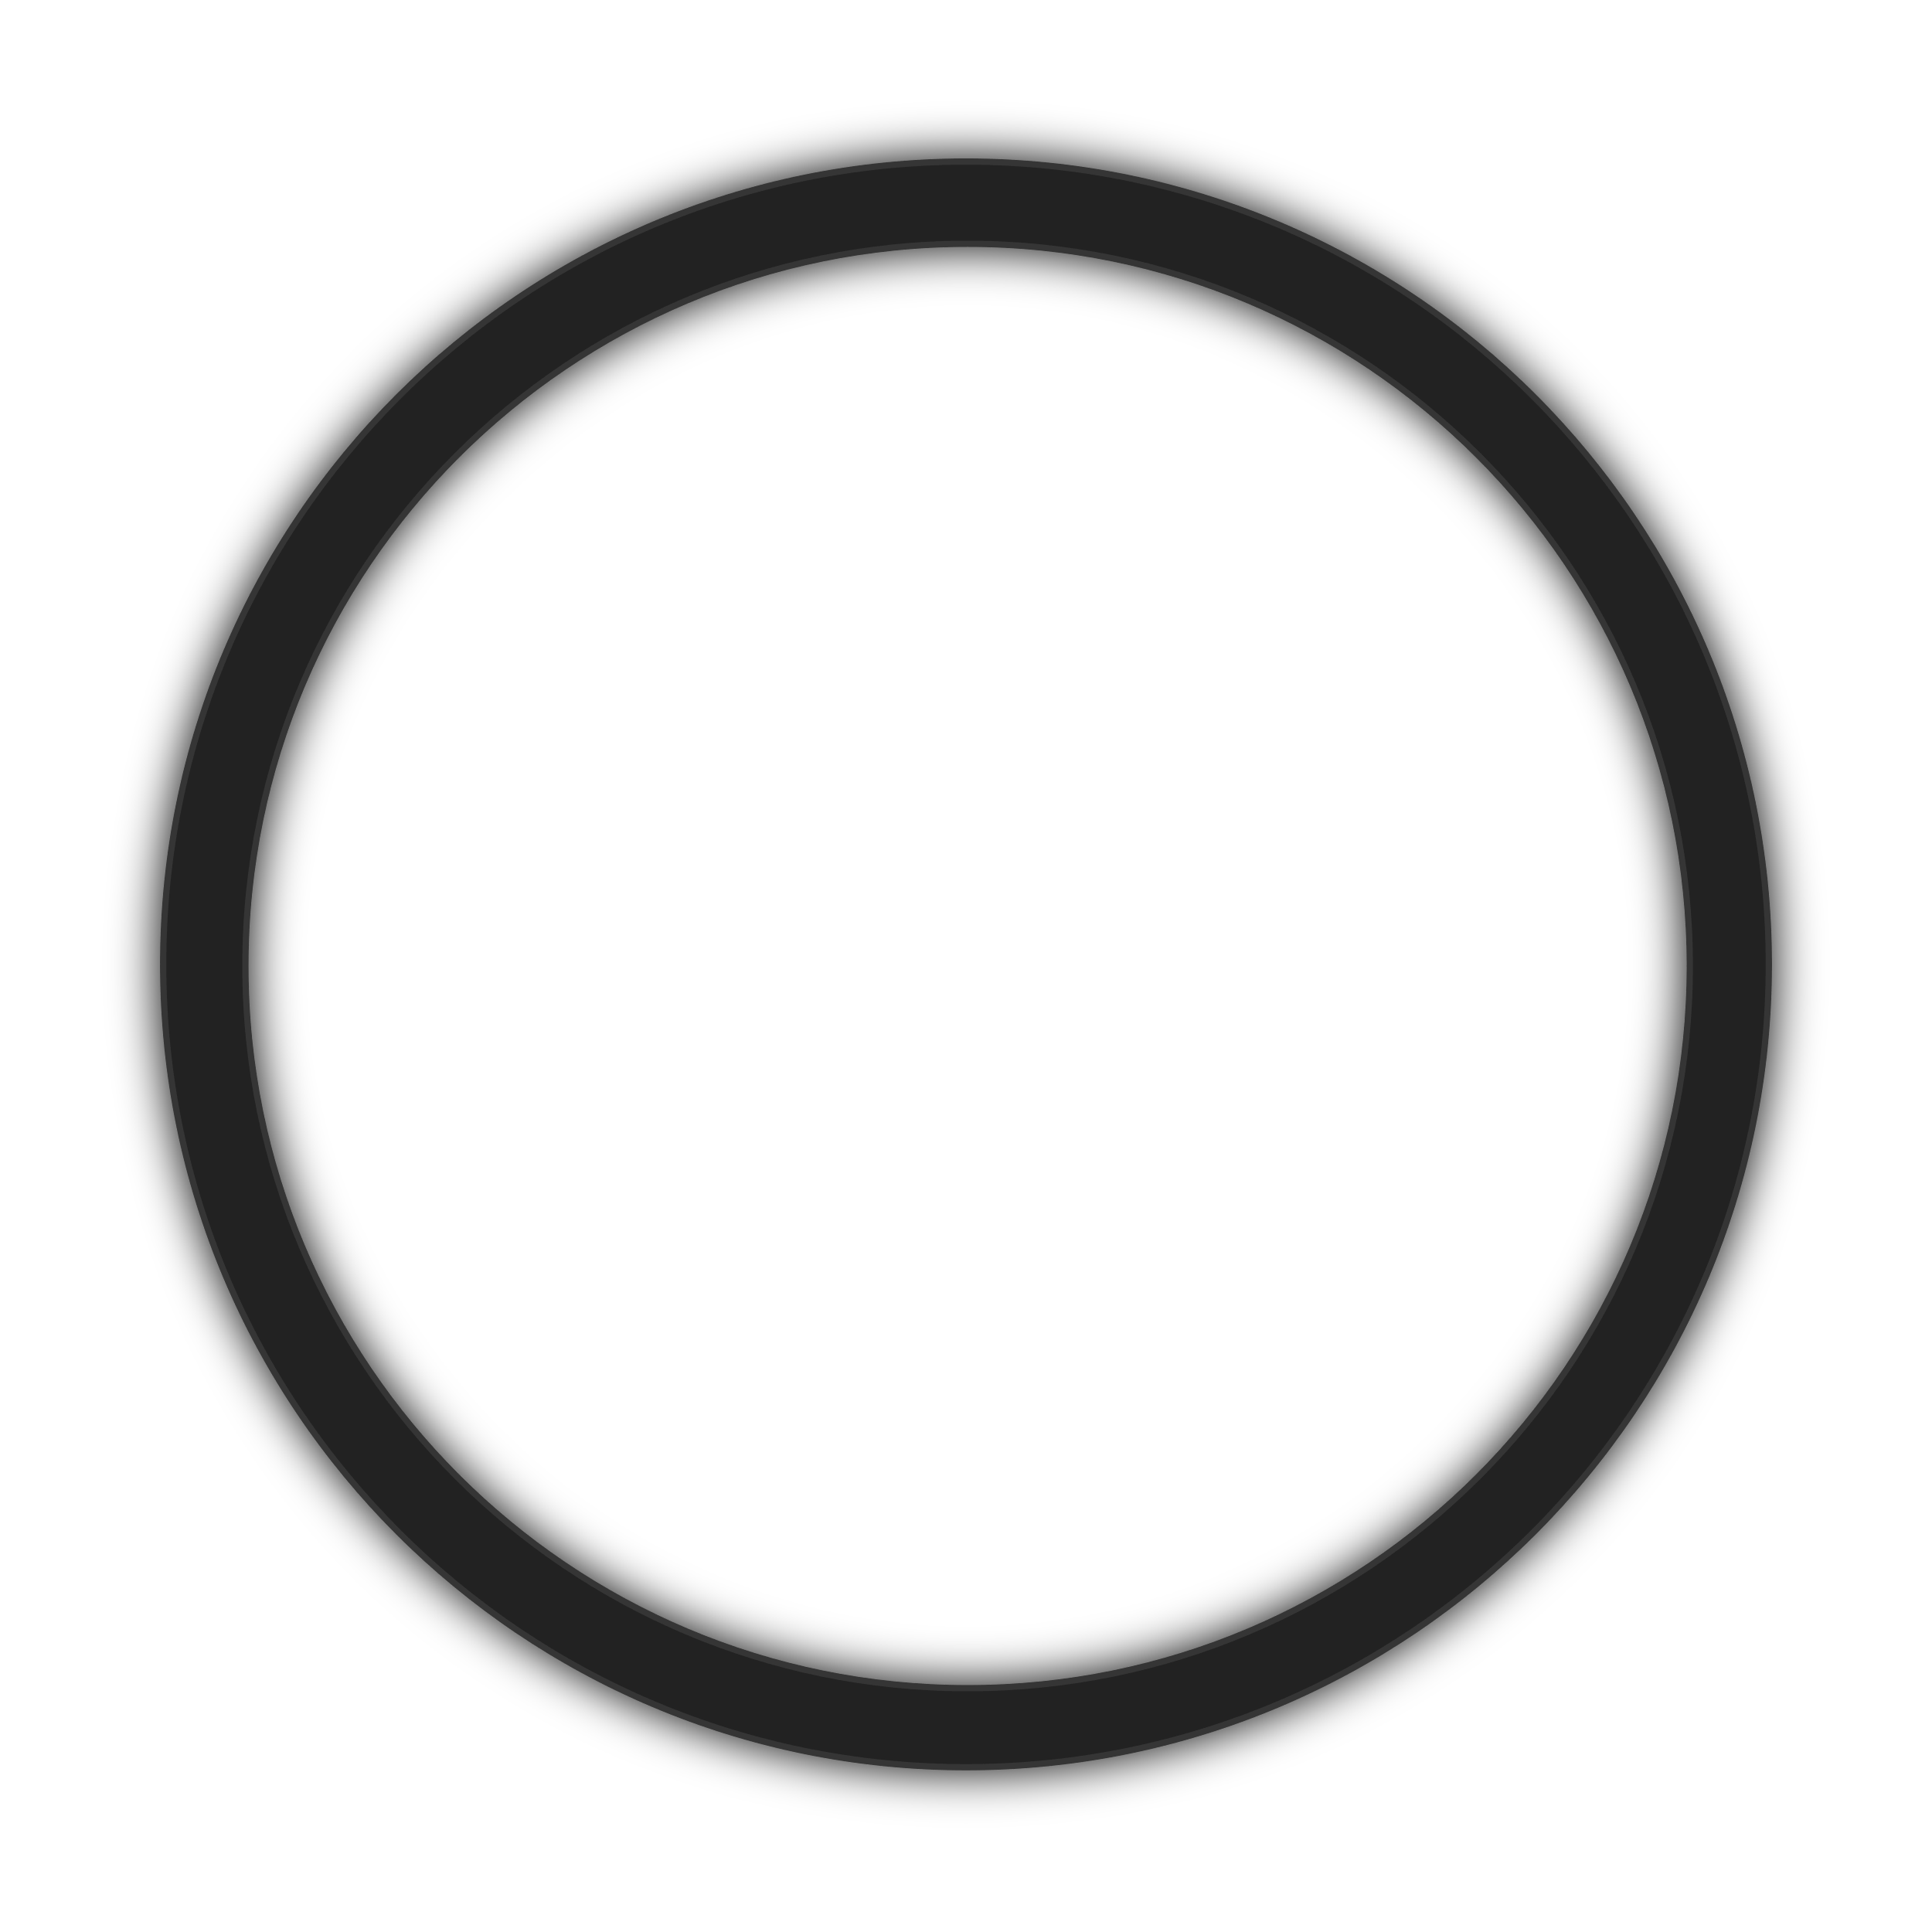
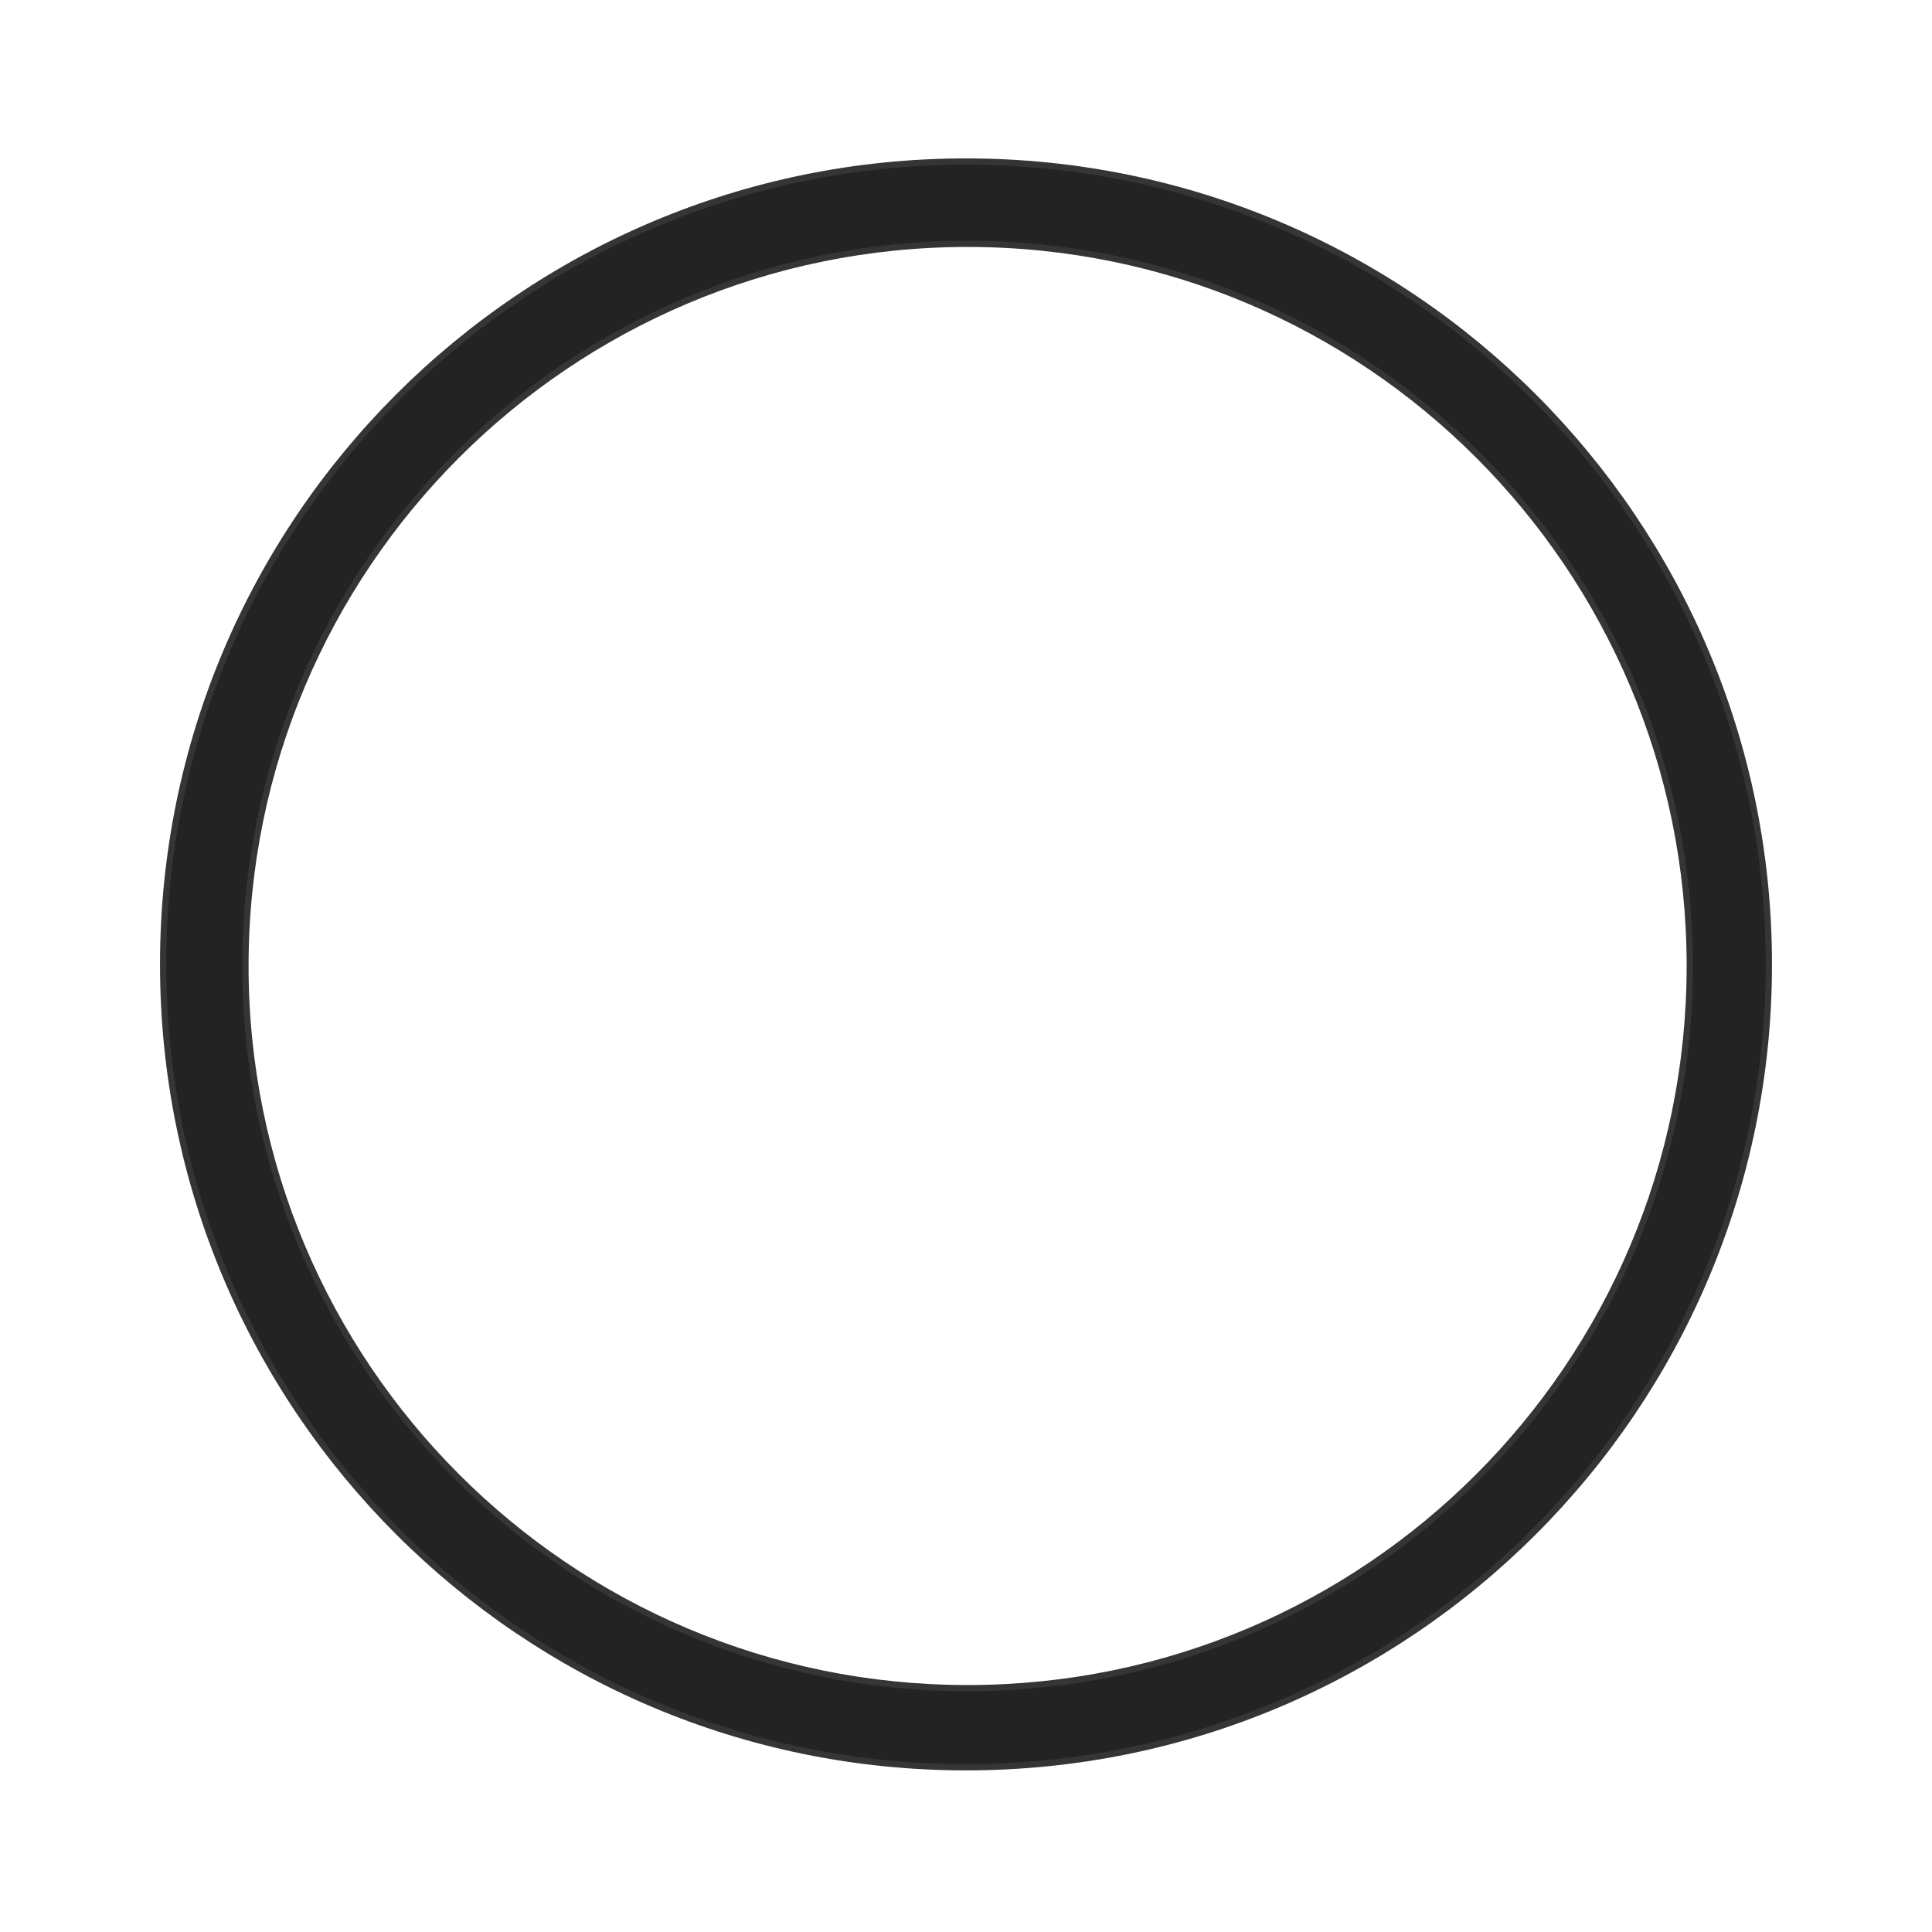
<svg xmlns="http://www.w3.org/2000/svg" version="1.1" id="Layer_2" x="0px" y="0px" width="400.667px" height="400.666px" viewBox="0 0 400.667 400.666" enable-background="new 0 0 400.667 400.666" xml:space="preserve">
  <filter filterUnits="objectBoundingBox" id="AI_Shadow_1">
    <feGaussianBlur stdDeviation="5" result="blur" in="SourceAlpha" />
    <feOffset dy="0" dx="0" result="offsetBlurredAlpha" in="blur" />
    <feMerge>
      <feMergeNode in="offsetBlurredAlpha" />
      <feMergeNode in="SourceGraphic" />
    </feMerge>
  </filter>
-   <g filter="url(#AI_Shadow_1)">
+   <g>
    <path fill="#232323" d="M200.333,33.5c-91.956,0-166.5,74.544-166.5,166.5s74.544,166.5,166.5,166.5   c91.957,0,166.5-74.544,166.5-166.5S292.29,33.5,200.333,33.5z M200.667,350.099c-82.714,0-149.767-67.053-149.767-149.767   c0-82.713,67.053-149.767,149.767-149.767s149.767,67.053,149.767,149.767C350.433,283.046,283.38,350.099,200.667,350.099z" />
    <path fill="none" stroke="#353535" stroke-width="1.3" stroke-miterlimit="10" d="M200.333,33.5   c-91.956,0-166.5,74.544-166.5,166.5s74.544,166.5,166.5,166.5c91.957,0,166.5-74.544,166.5-166.5S292.29,33.5,200.333,33.5z    M200.667,350.099c-82.714,0-149.767-67.053-149.767-149.767c0-82.713,67.053-149.767,149.767-149.767   s149.767,67.053,149.767,149.767C350.433,283.046,283.38,350.099,200.667,350.099z" />
  </g>
</svg>
